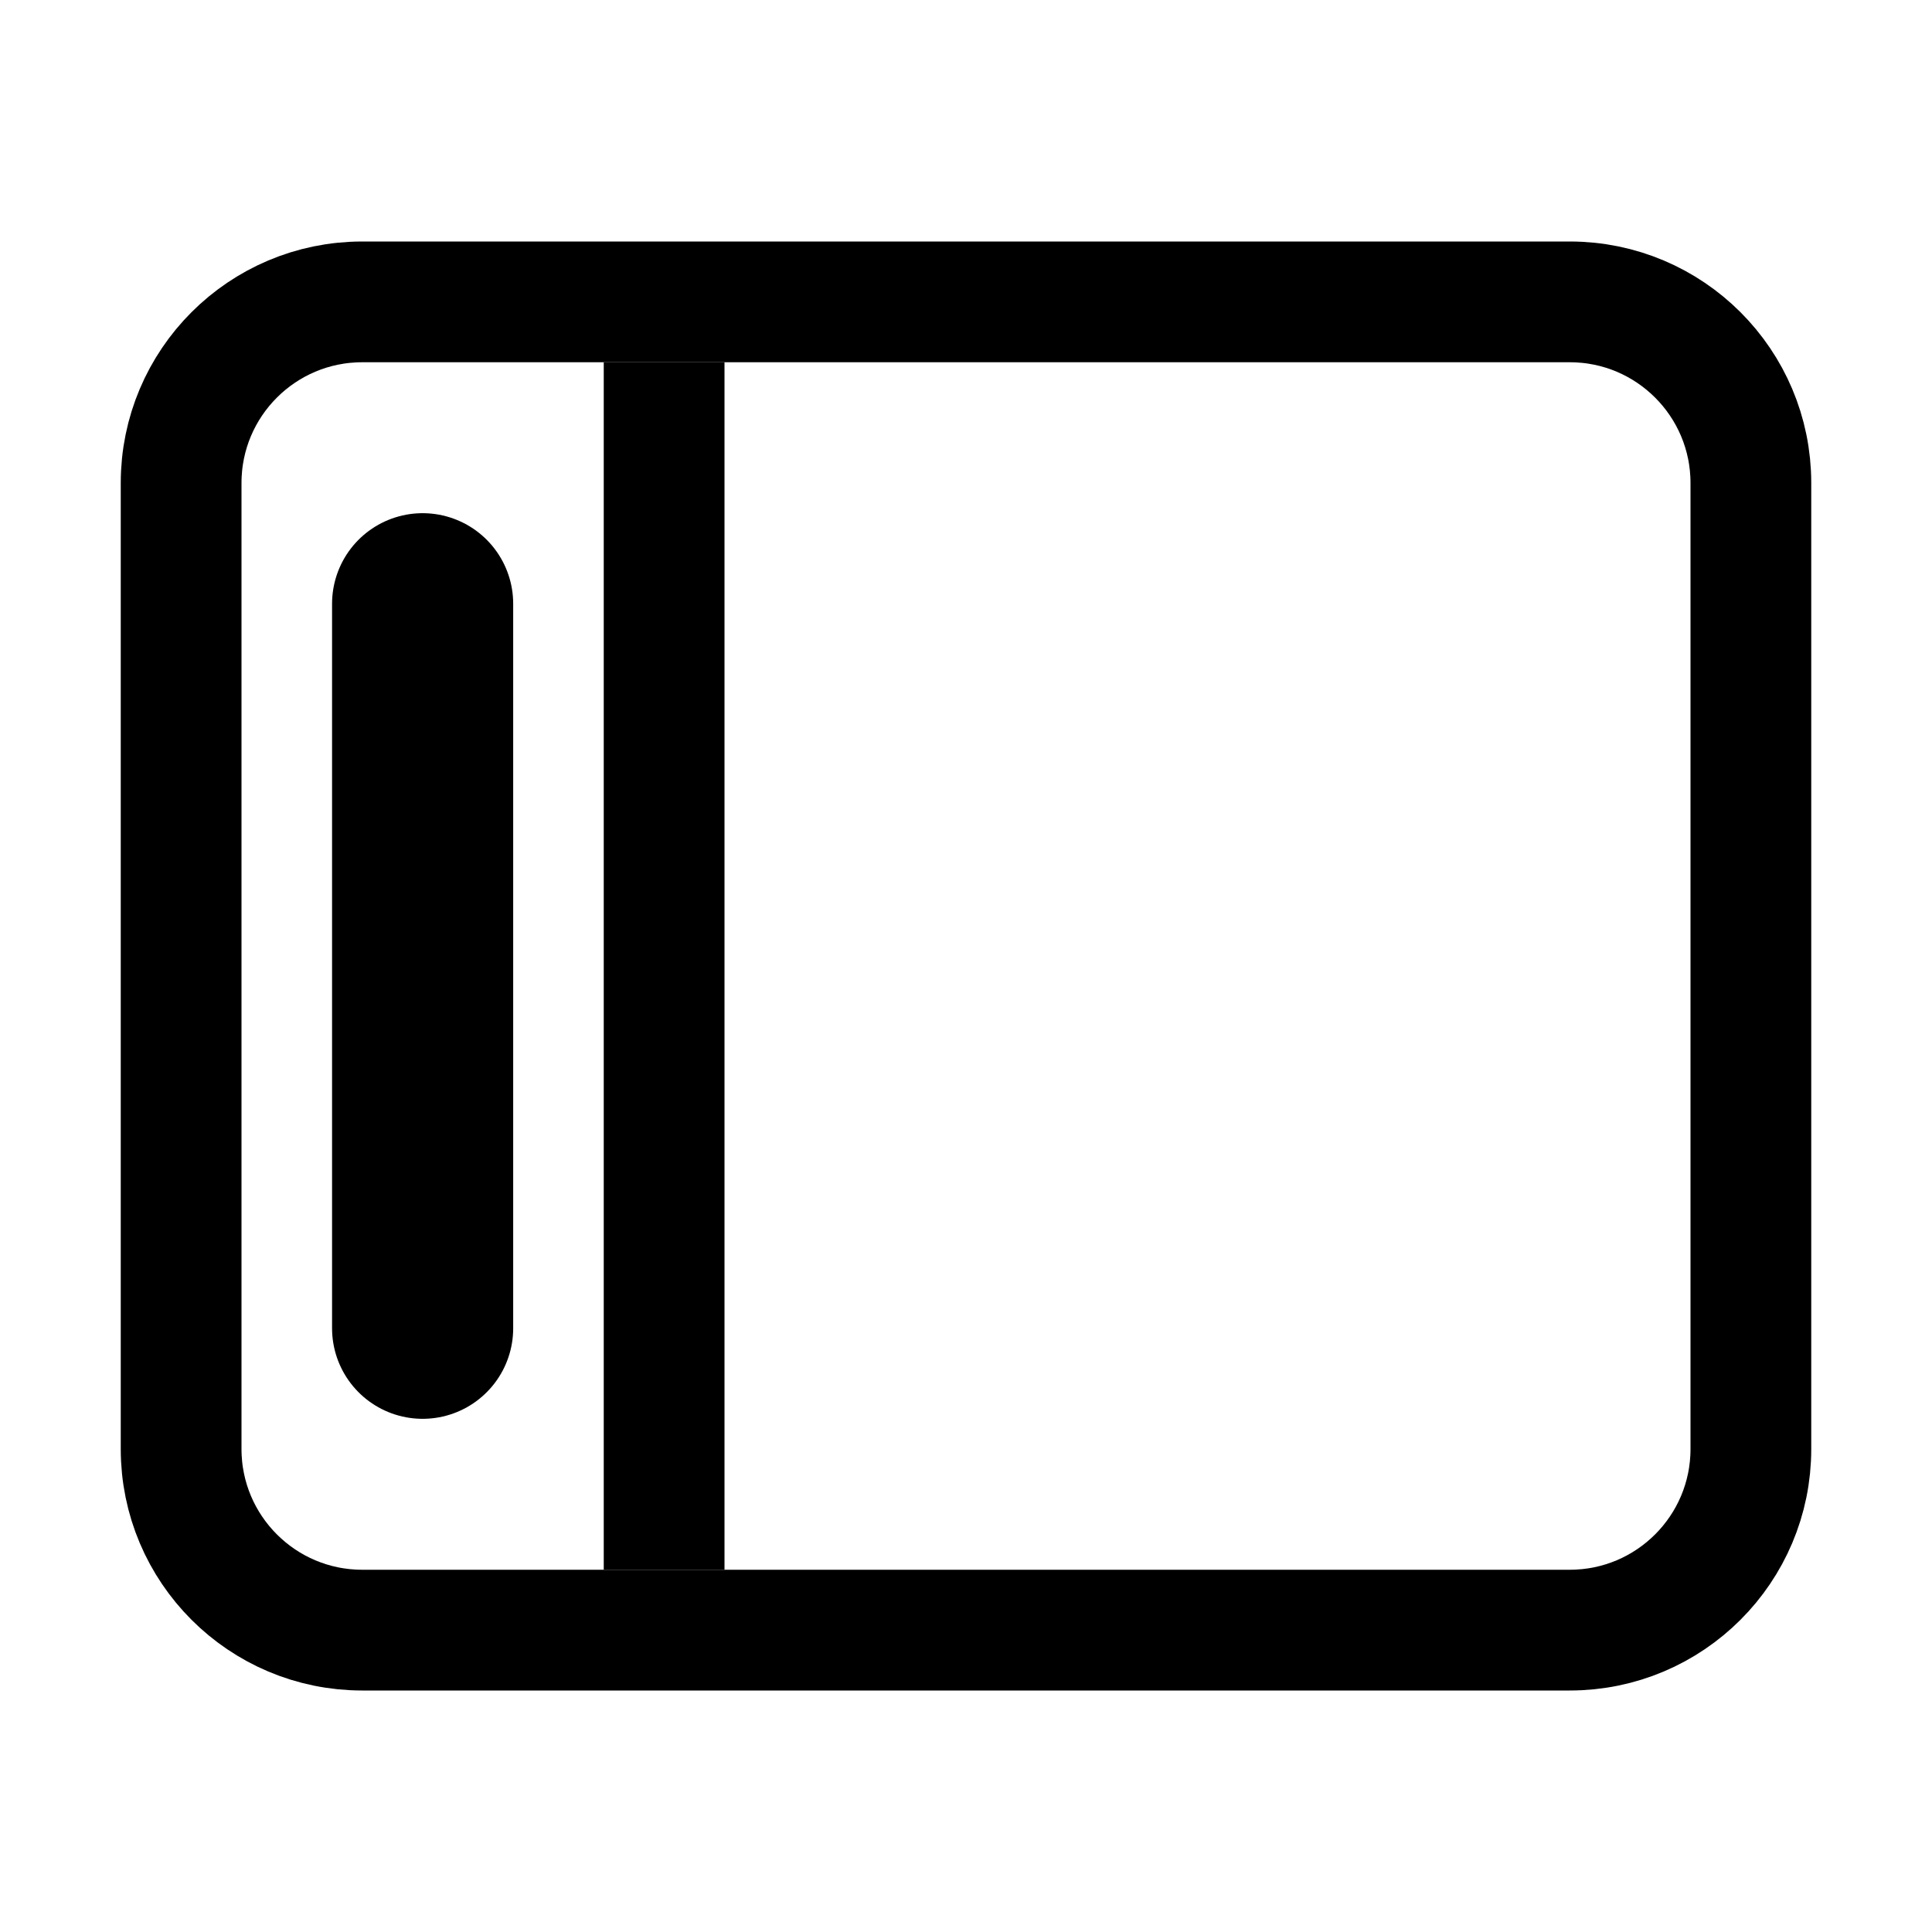
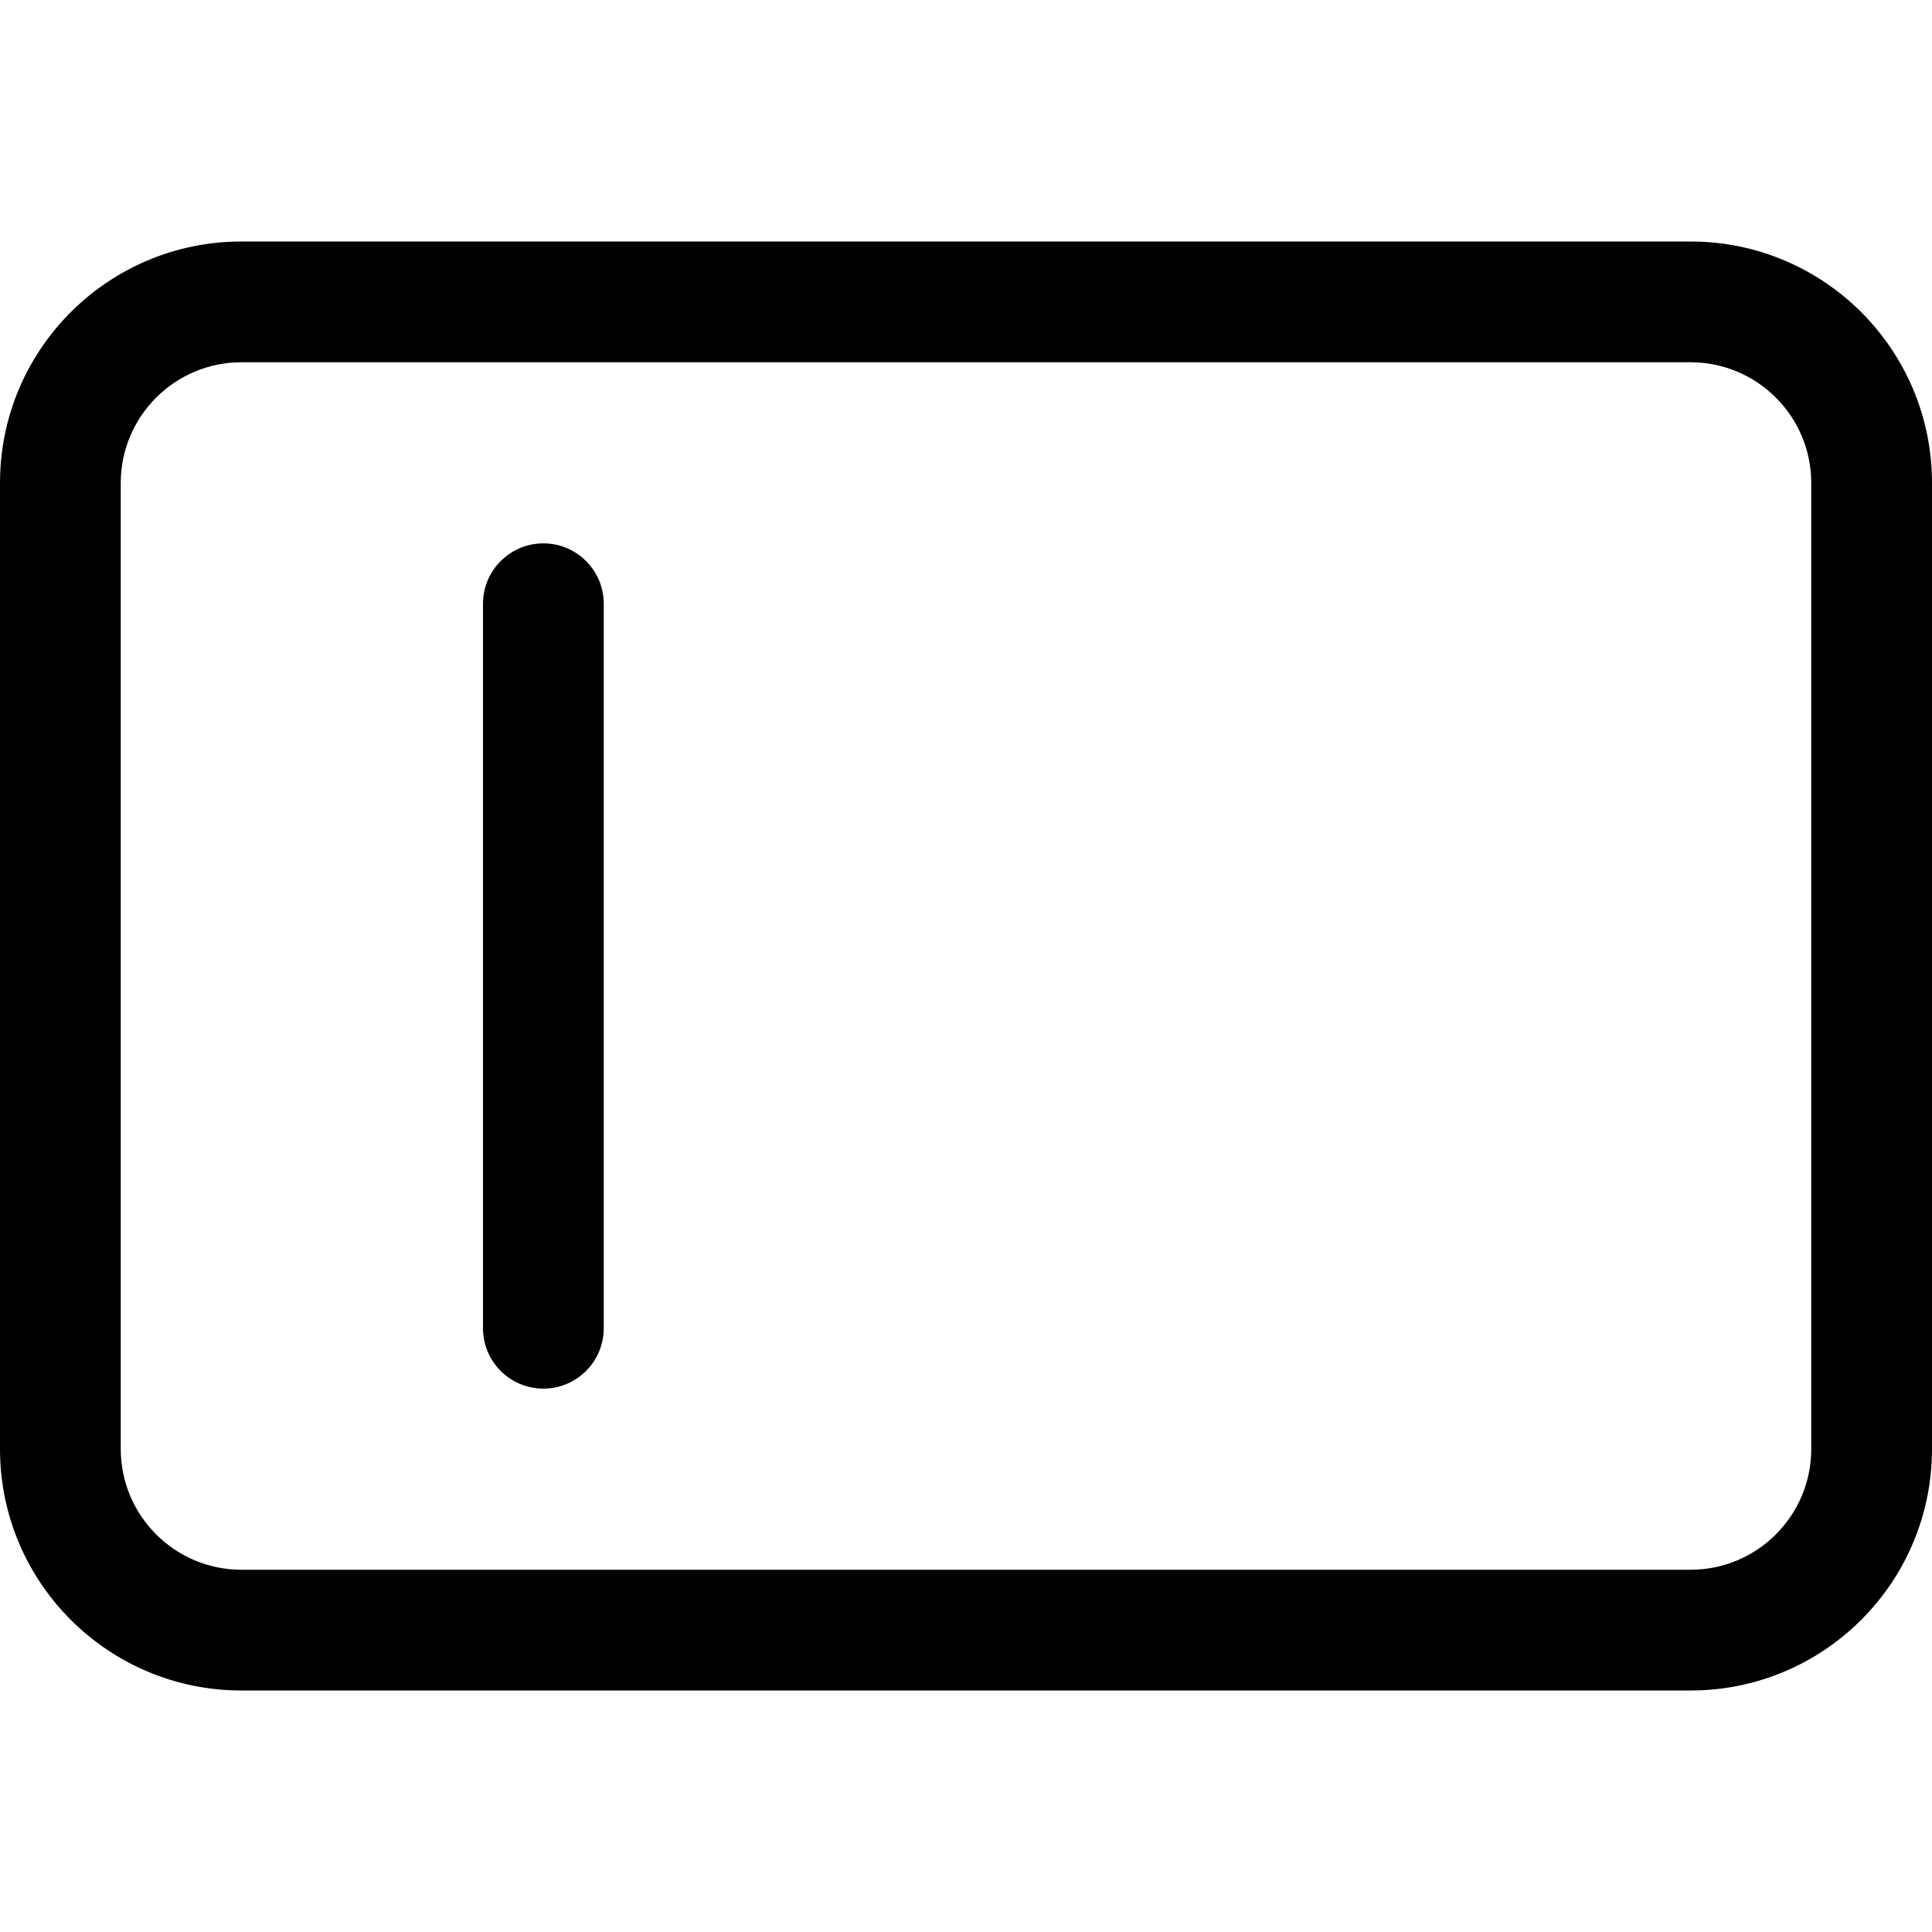
<svg xmlns="http://www.w3.org/2000/svg" width="16" height="16" viewBox="0 0 16 16" fill="none">
-   <rect x="1.5" y="2.5" width="13" height="11" rx="1.5" stroke="currentColor" />
-   <path d="M5.5 3V13" stroke="currentColor" />
-   <path d="M3.5 5V11" stroke="currentColor" stroke-width="1.5" stroke-linecap="round" />
+   <path d="M14 2C15.105 2 16 2.895 16 4V12C16 13.105 15.105 14 14 14H2C0.895 14 0 13.105 0 12V4C1.28851e-07 2.895 0.895 2 2 2H14ZM2 3C1.448 3 1 3.448 1 4V12C1 12.552 1.448 13 2 13H14C14.552 13 15 12.552 15 12V4C15 3.448 14.552 3 14 3H2ZM4.5 4.5C4.776 4.5 5 4.724 5 5V11C5 11.276 4.776 11.5 4.5 11.5C4.224 11.5 4 11.276 4 11V5C4 4.724 4.224 4.5 4.5 4.5Z" fill="currentColor" />
</svg>
